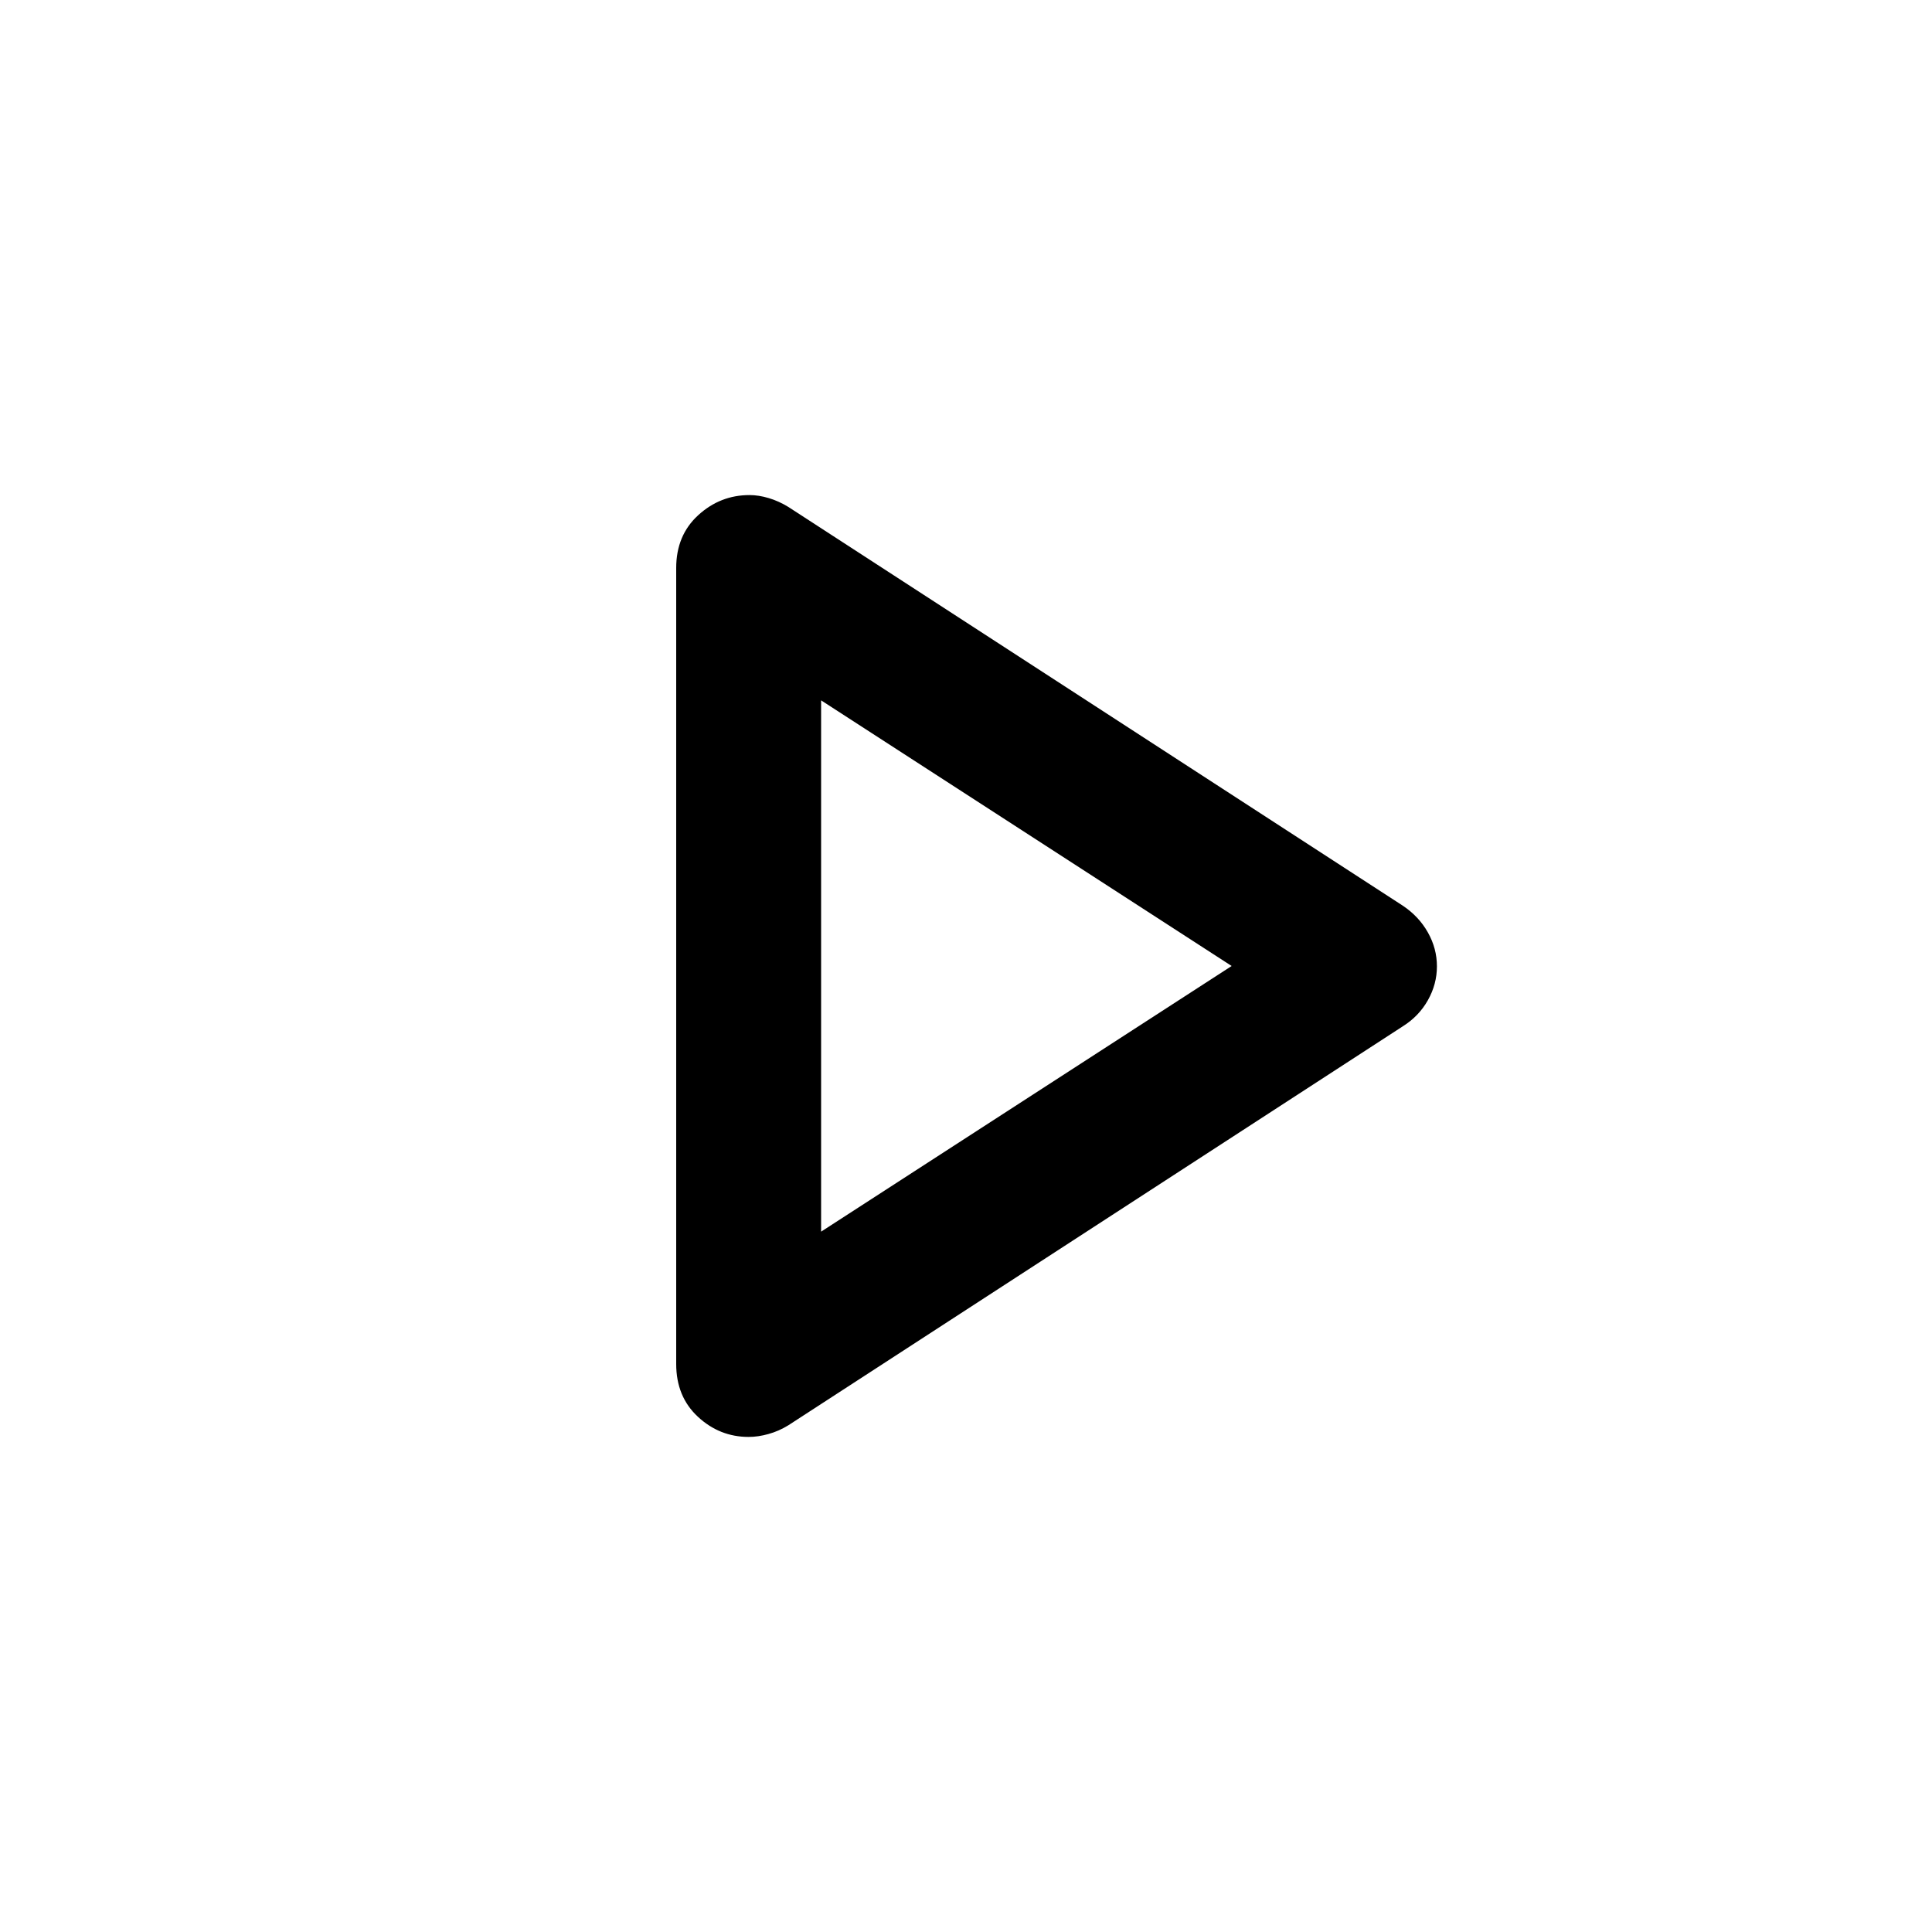
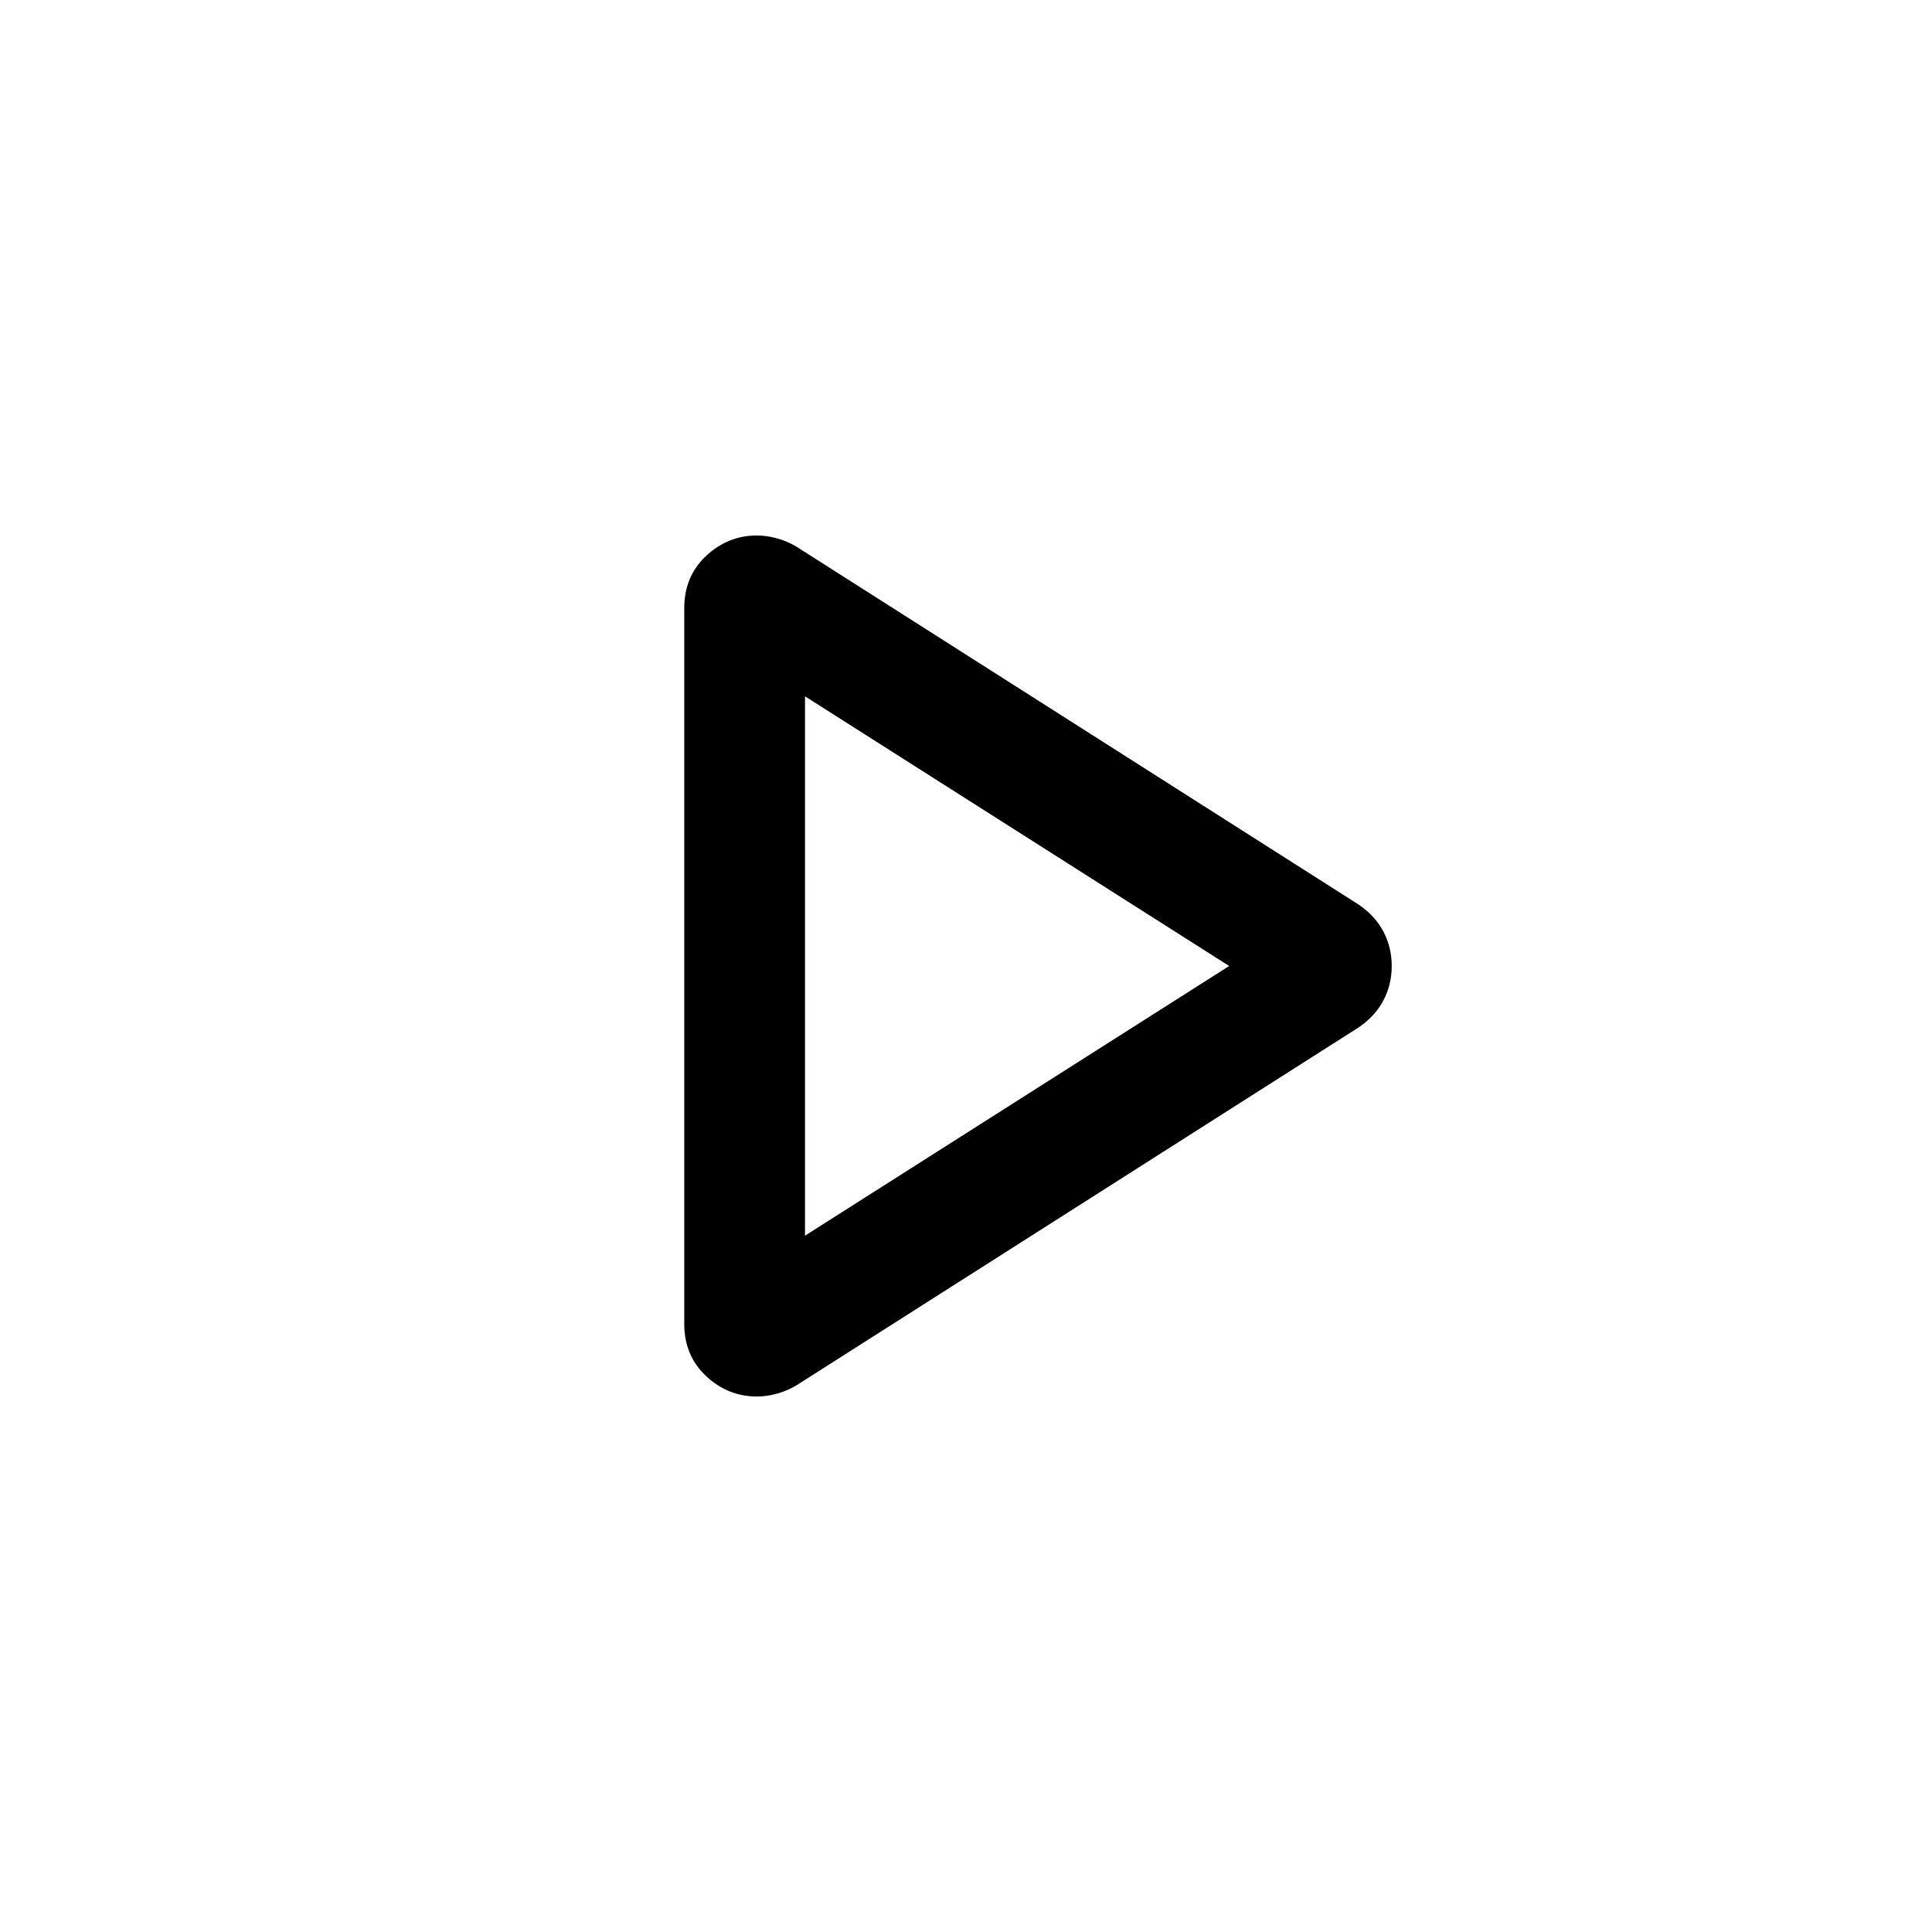
- <svg xmlns="http://www.w3.org/2000/svg" height="20px" viewBox="0 -960 960 960" width="20px" fill="currentColor">
-   <path d="M336-282.24v-395.52Q336-694 346.93-704t25.5-10q4.55 0 9.56 1.5 5.01 1.5 9.69 4.37L697-510q8 5.32 12.5 13.31 4.5 7.98 4.5 16.85 0 8.87-4.5 16.86Q705-455 697-450L391.67-251.75q-4.68 2.88-9.84 4.31Q376.68-246 372-246q-14.4 0-25.2-10-10.8-10-10.8-26.24ZM409-481Zm-1 133 204-132-204-132v264Z" />
+ <svg xmlns="http://www.w3.org/2000/svg" height="24px" viewBox="0 -960 960 960" width="24px" fill="currentColor">
+   <path d="M340-302.23v-355.54q0-15.84 10.85-26 10.84-10.15 25.31-10.15 4.61 0 9.53 1.31 4.93 1.3 9.54 3.92l279.84 178.15q8.24 5.62 12.35 13.46 4.12 7.85 4.12 17.08 0 9.23-4.12 17.08-4.11 7.84-12.35 13.46L395.23-271.31q-4.61 2.62-9.54 3.92-4.92 1.31-9.53 1.31-14.47 0-25.31-10.15-10.85-10.16-10.85-26ZM400-480Zm0 134 210.77-134L400-614v268Z" />
</svg>
